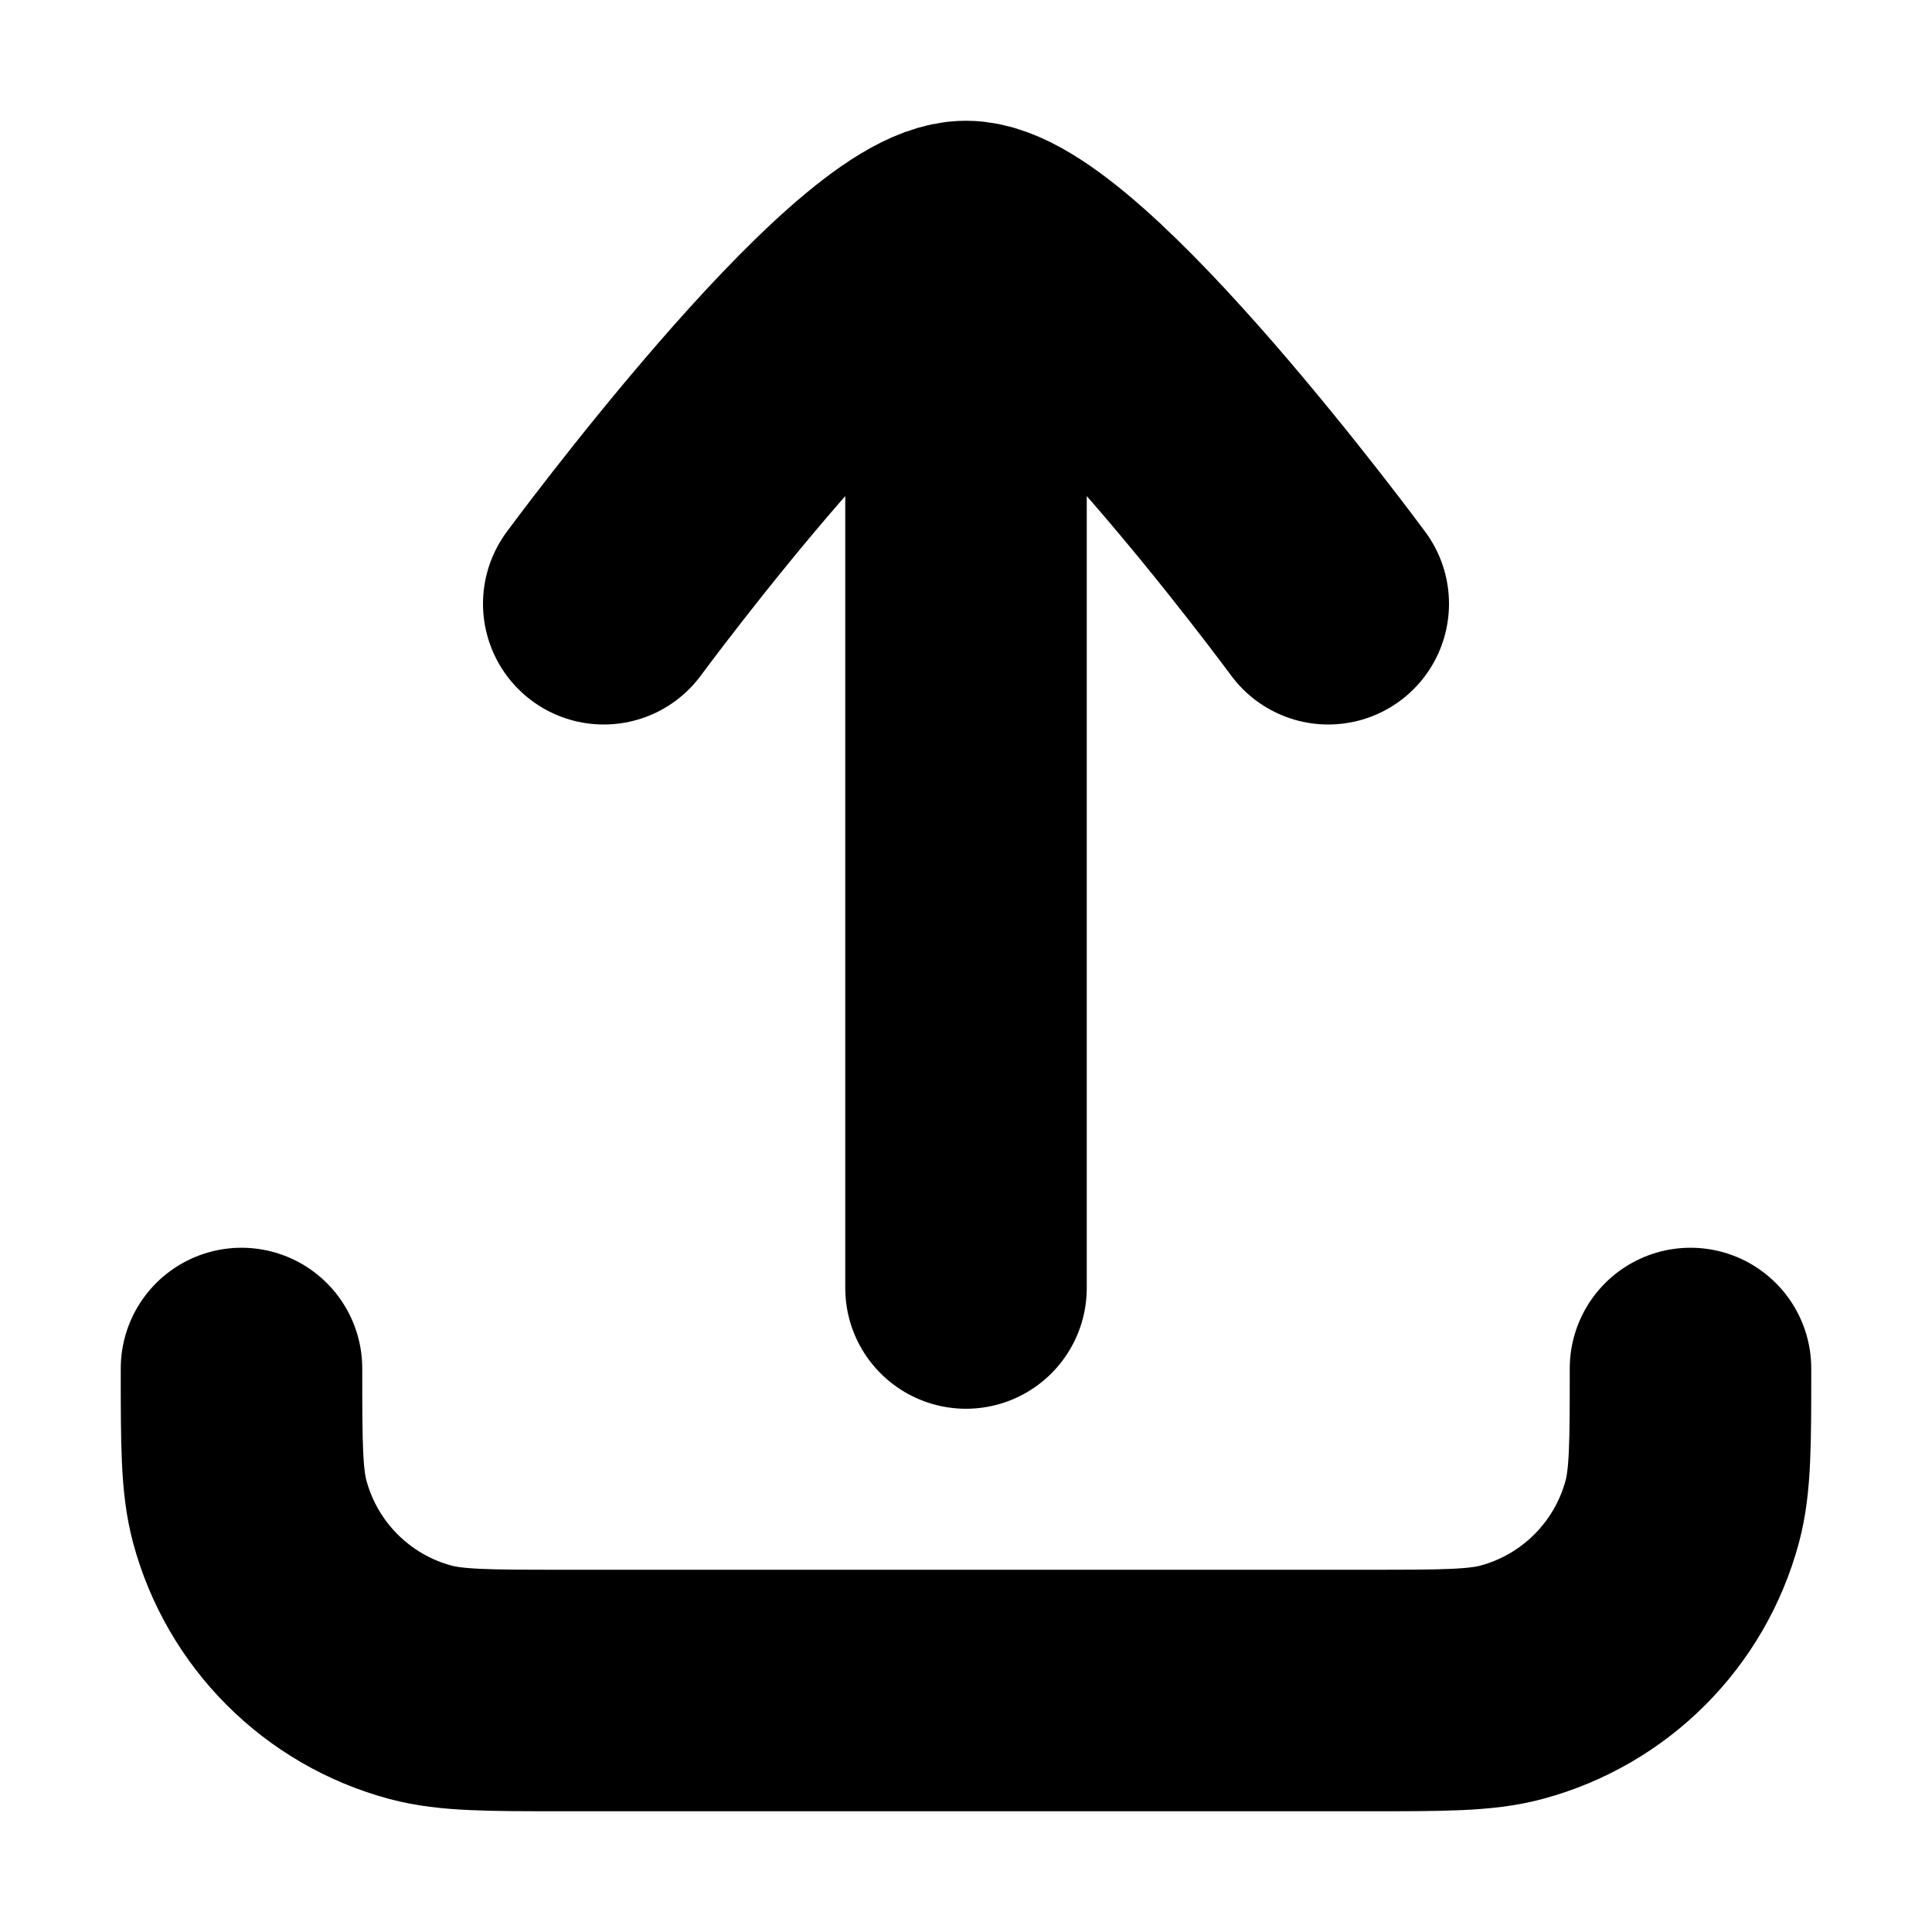
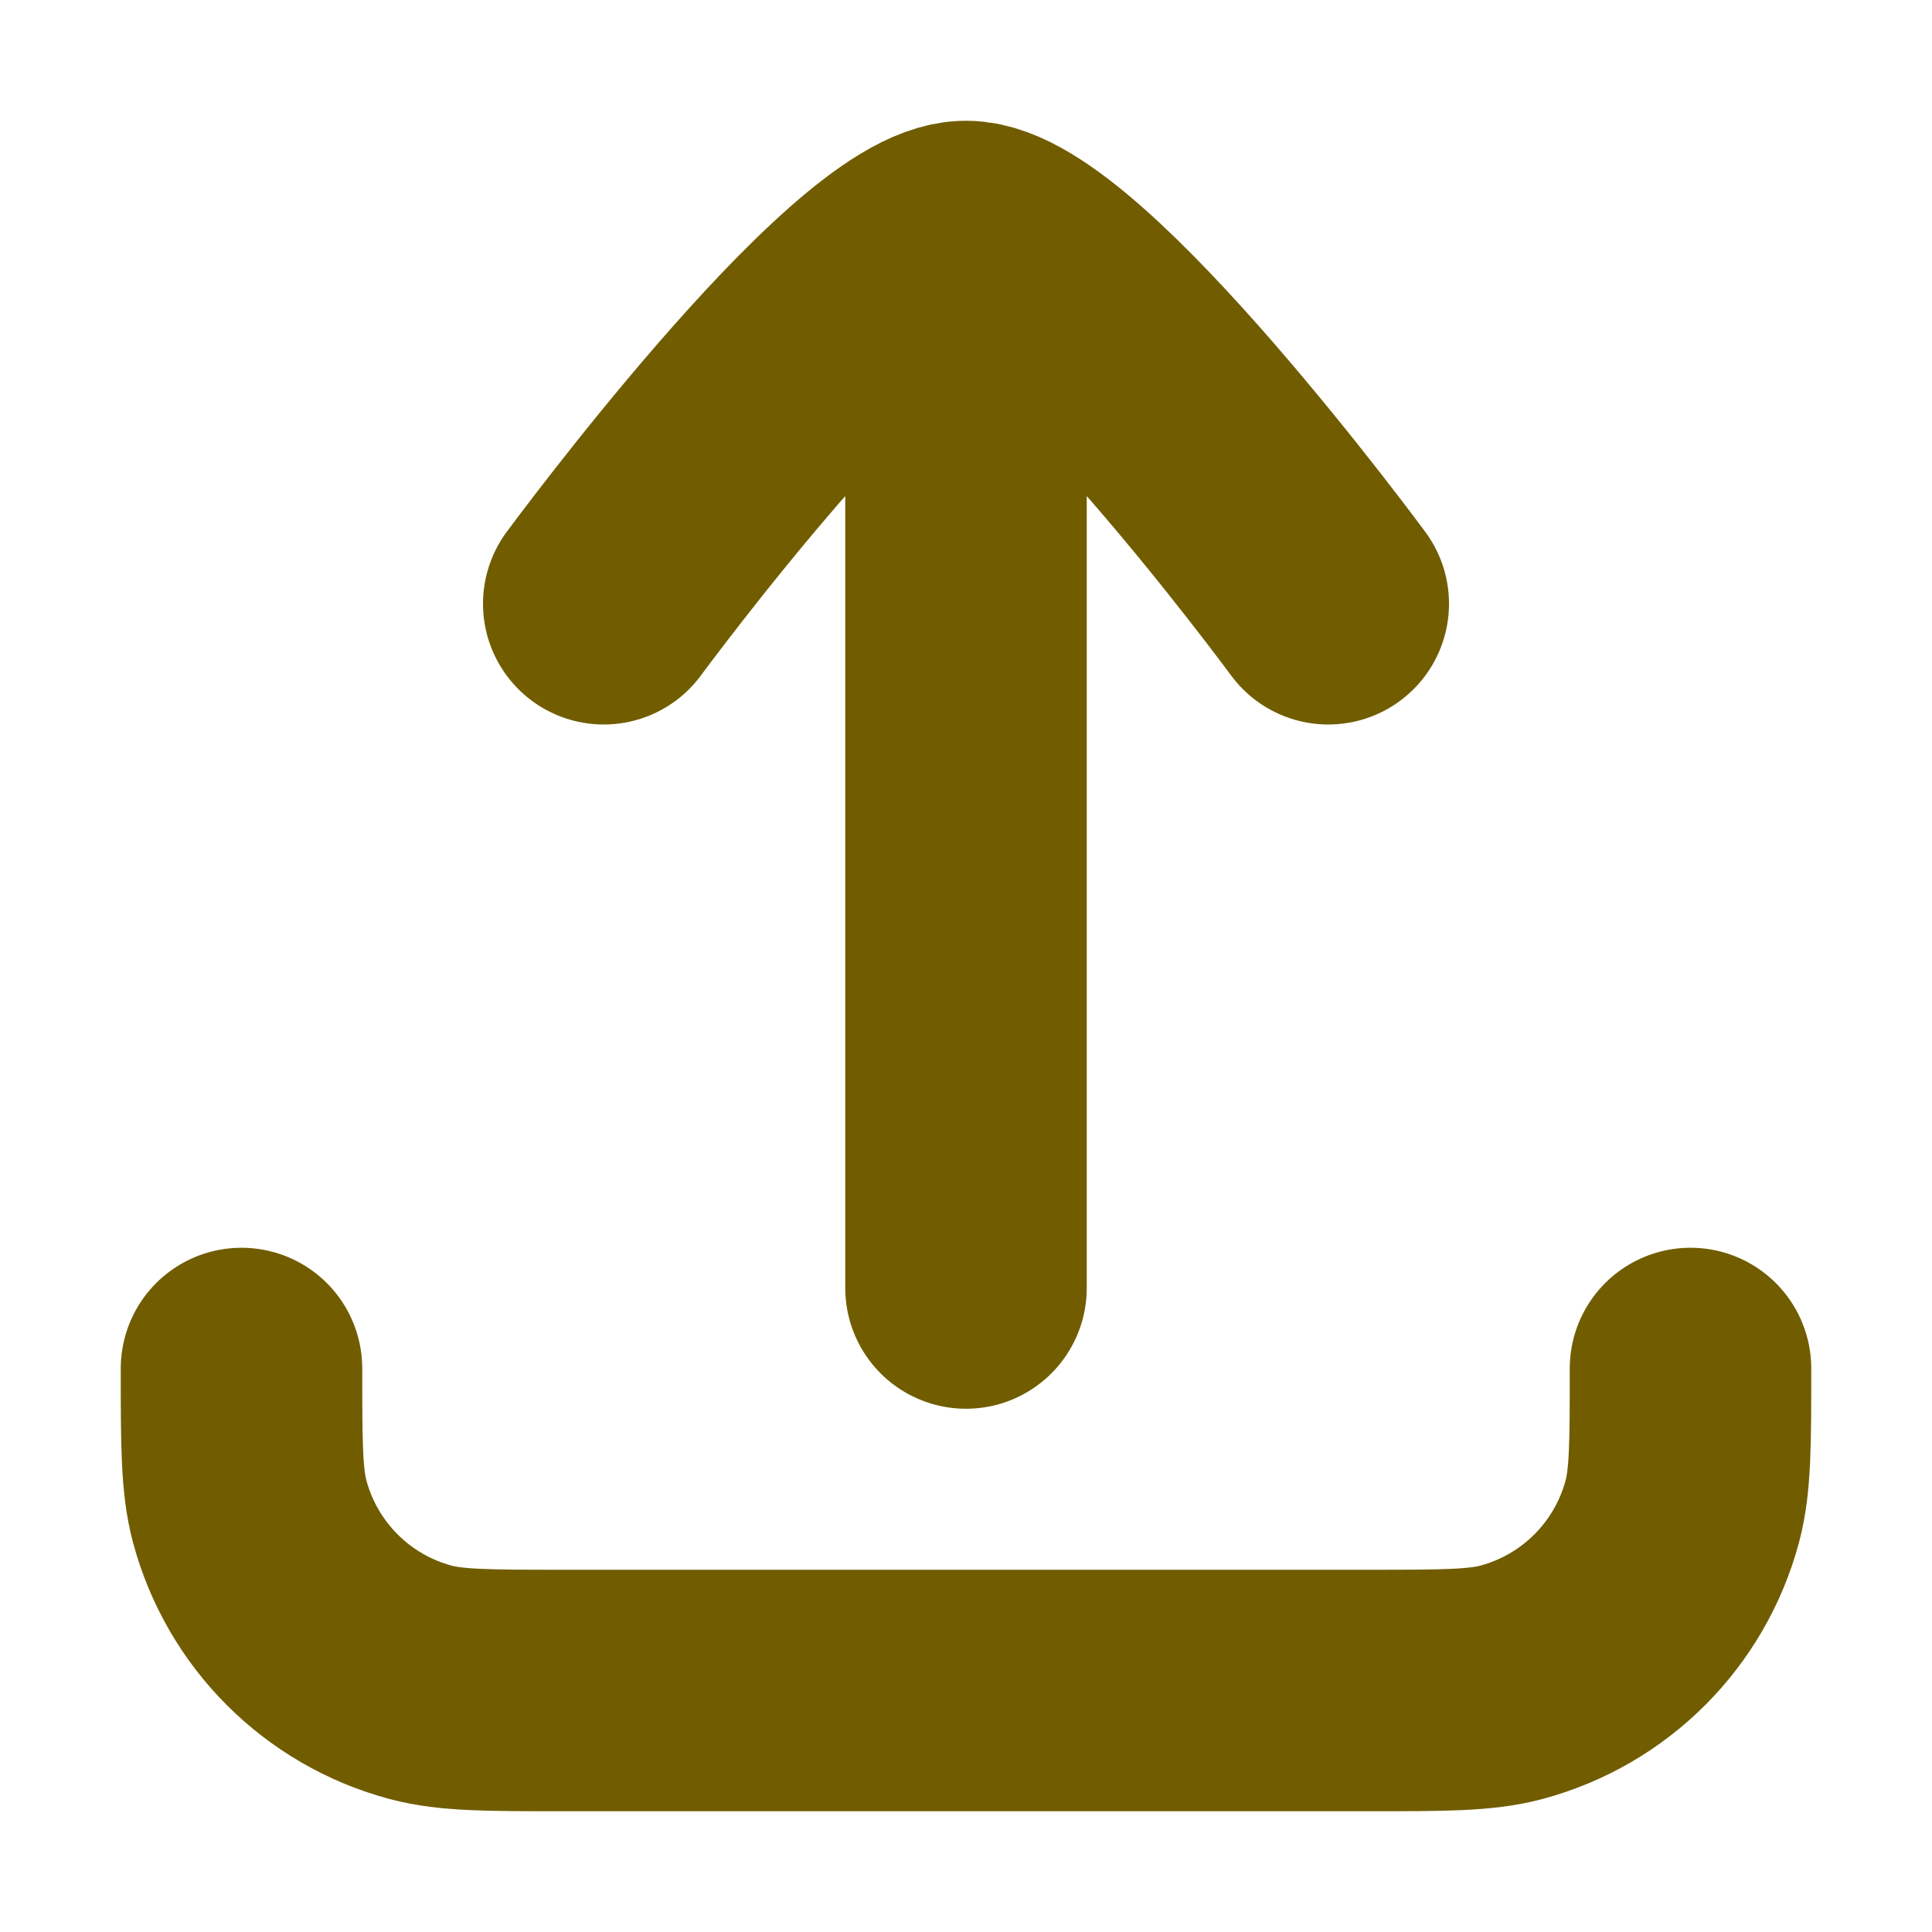
- <svg xmlns="http://www.w3.org/2000/svg" viewBox="0 0 24 24" width="16" height="16" color="currentColor" fill="none" stroke="currentColor" stroke-width="3" stroke-linecap="round" stroke-linejoin="round">
+ <svg xmlns="http://www.w3.org/2000/svg" viewBox="0 0 24 24" width="16" height="16" color="currentColor" fill="none" stroke="#715D00" stroke-width="3" stroke-linecap="round" stroke-linejoin="round">
  <path d="M3 17C3 17.93 3 18.395 3.102 18.776C3.38 19.812 4.188 20.62 5.223 20.898C5.605 21 6.07 21 7 21L17 21C17.93 21 18.395 21 18.776 20.898C19.812 20.62 20.62 19.812 20.898 18.776C21 18.395 21 17.93 21 17" />
  <path d="M16.5 7.5C16.5 7.5 13.186 3 12 3C10.814 3 7.5 7.5 7.5 7.5M12 4V16" />
</svg>
